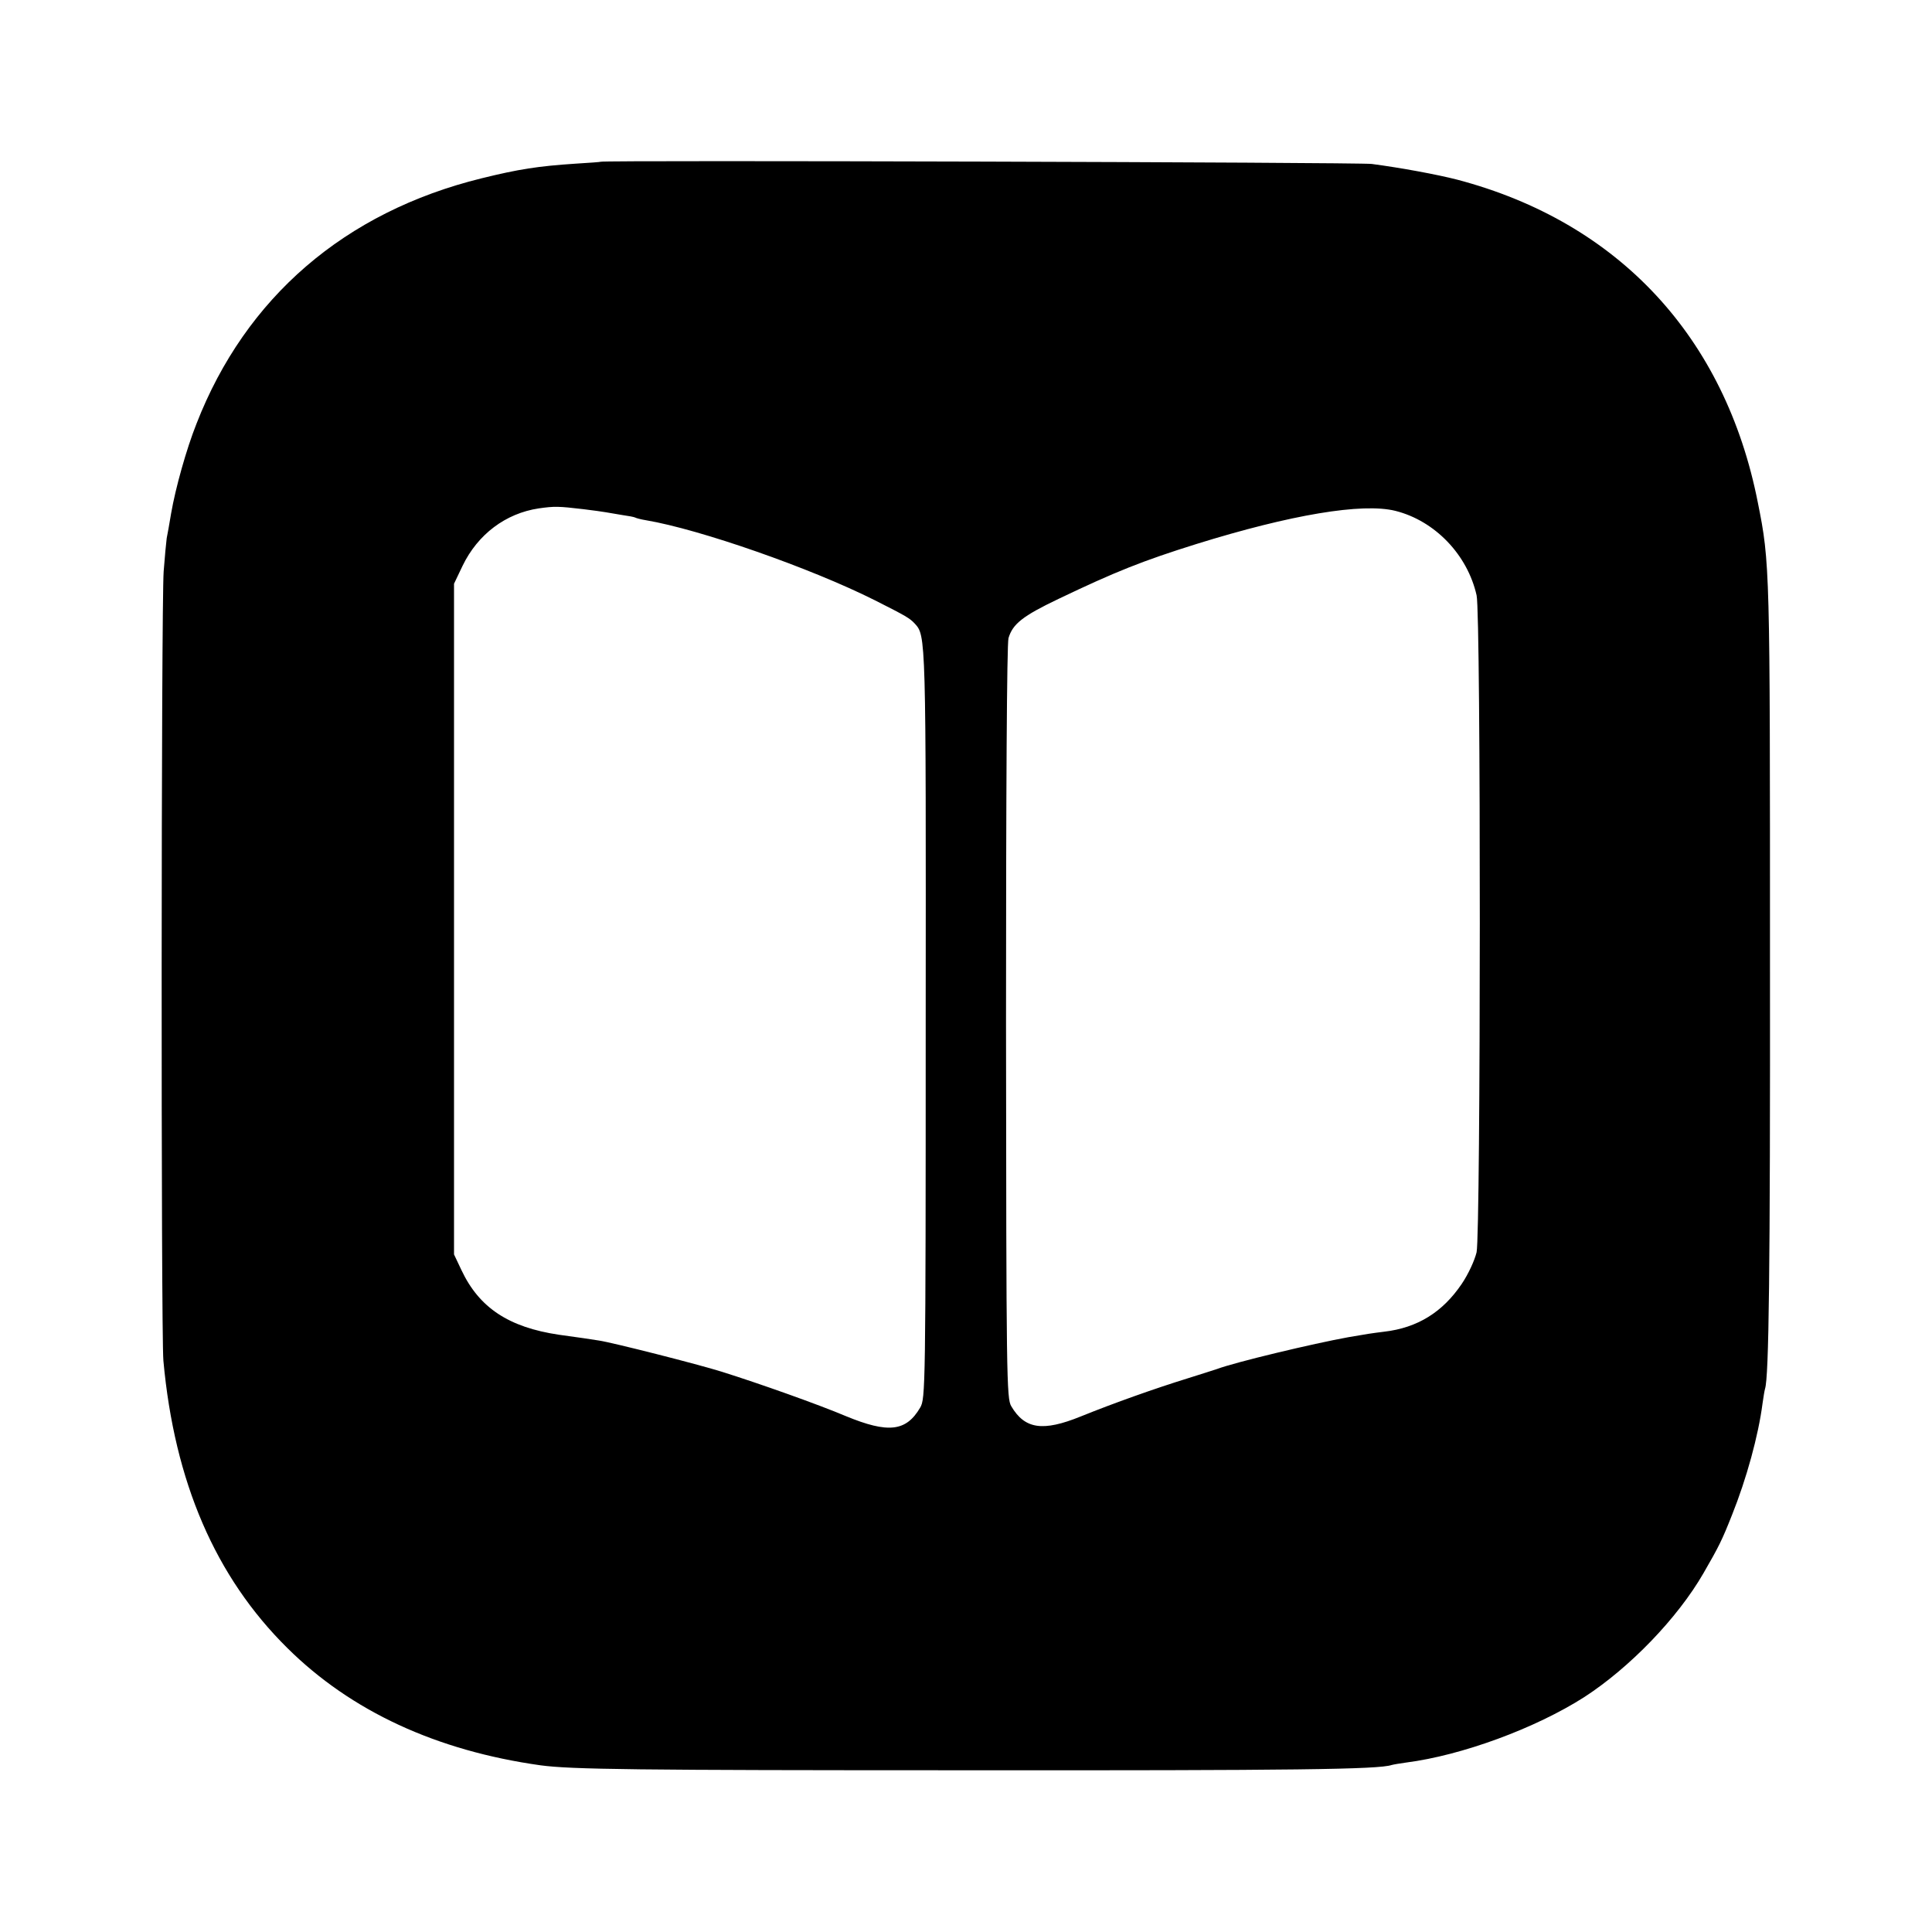
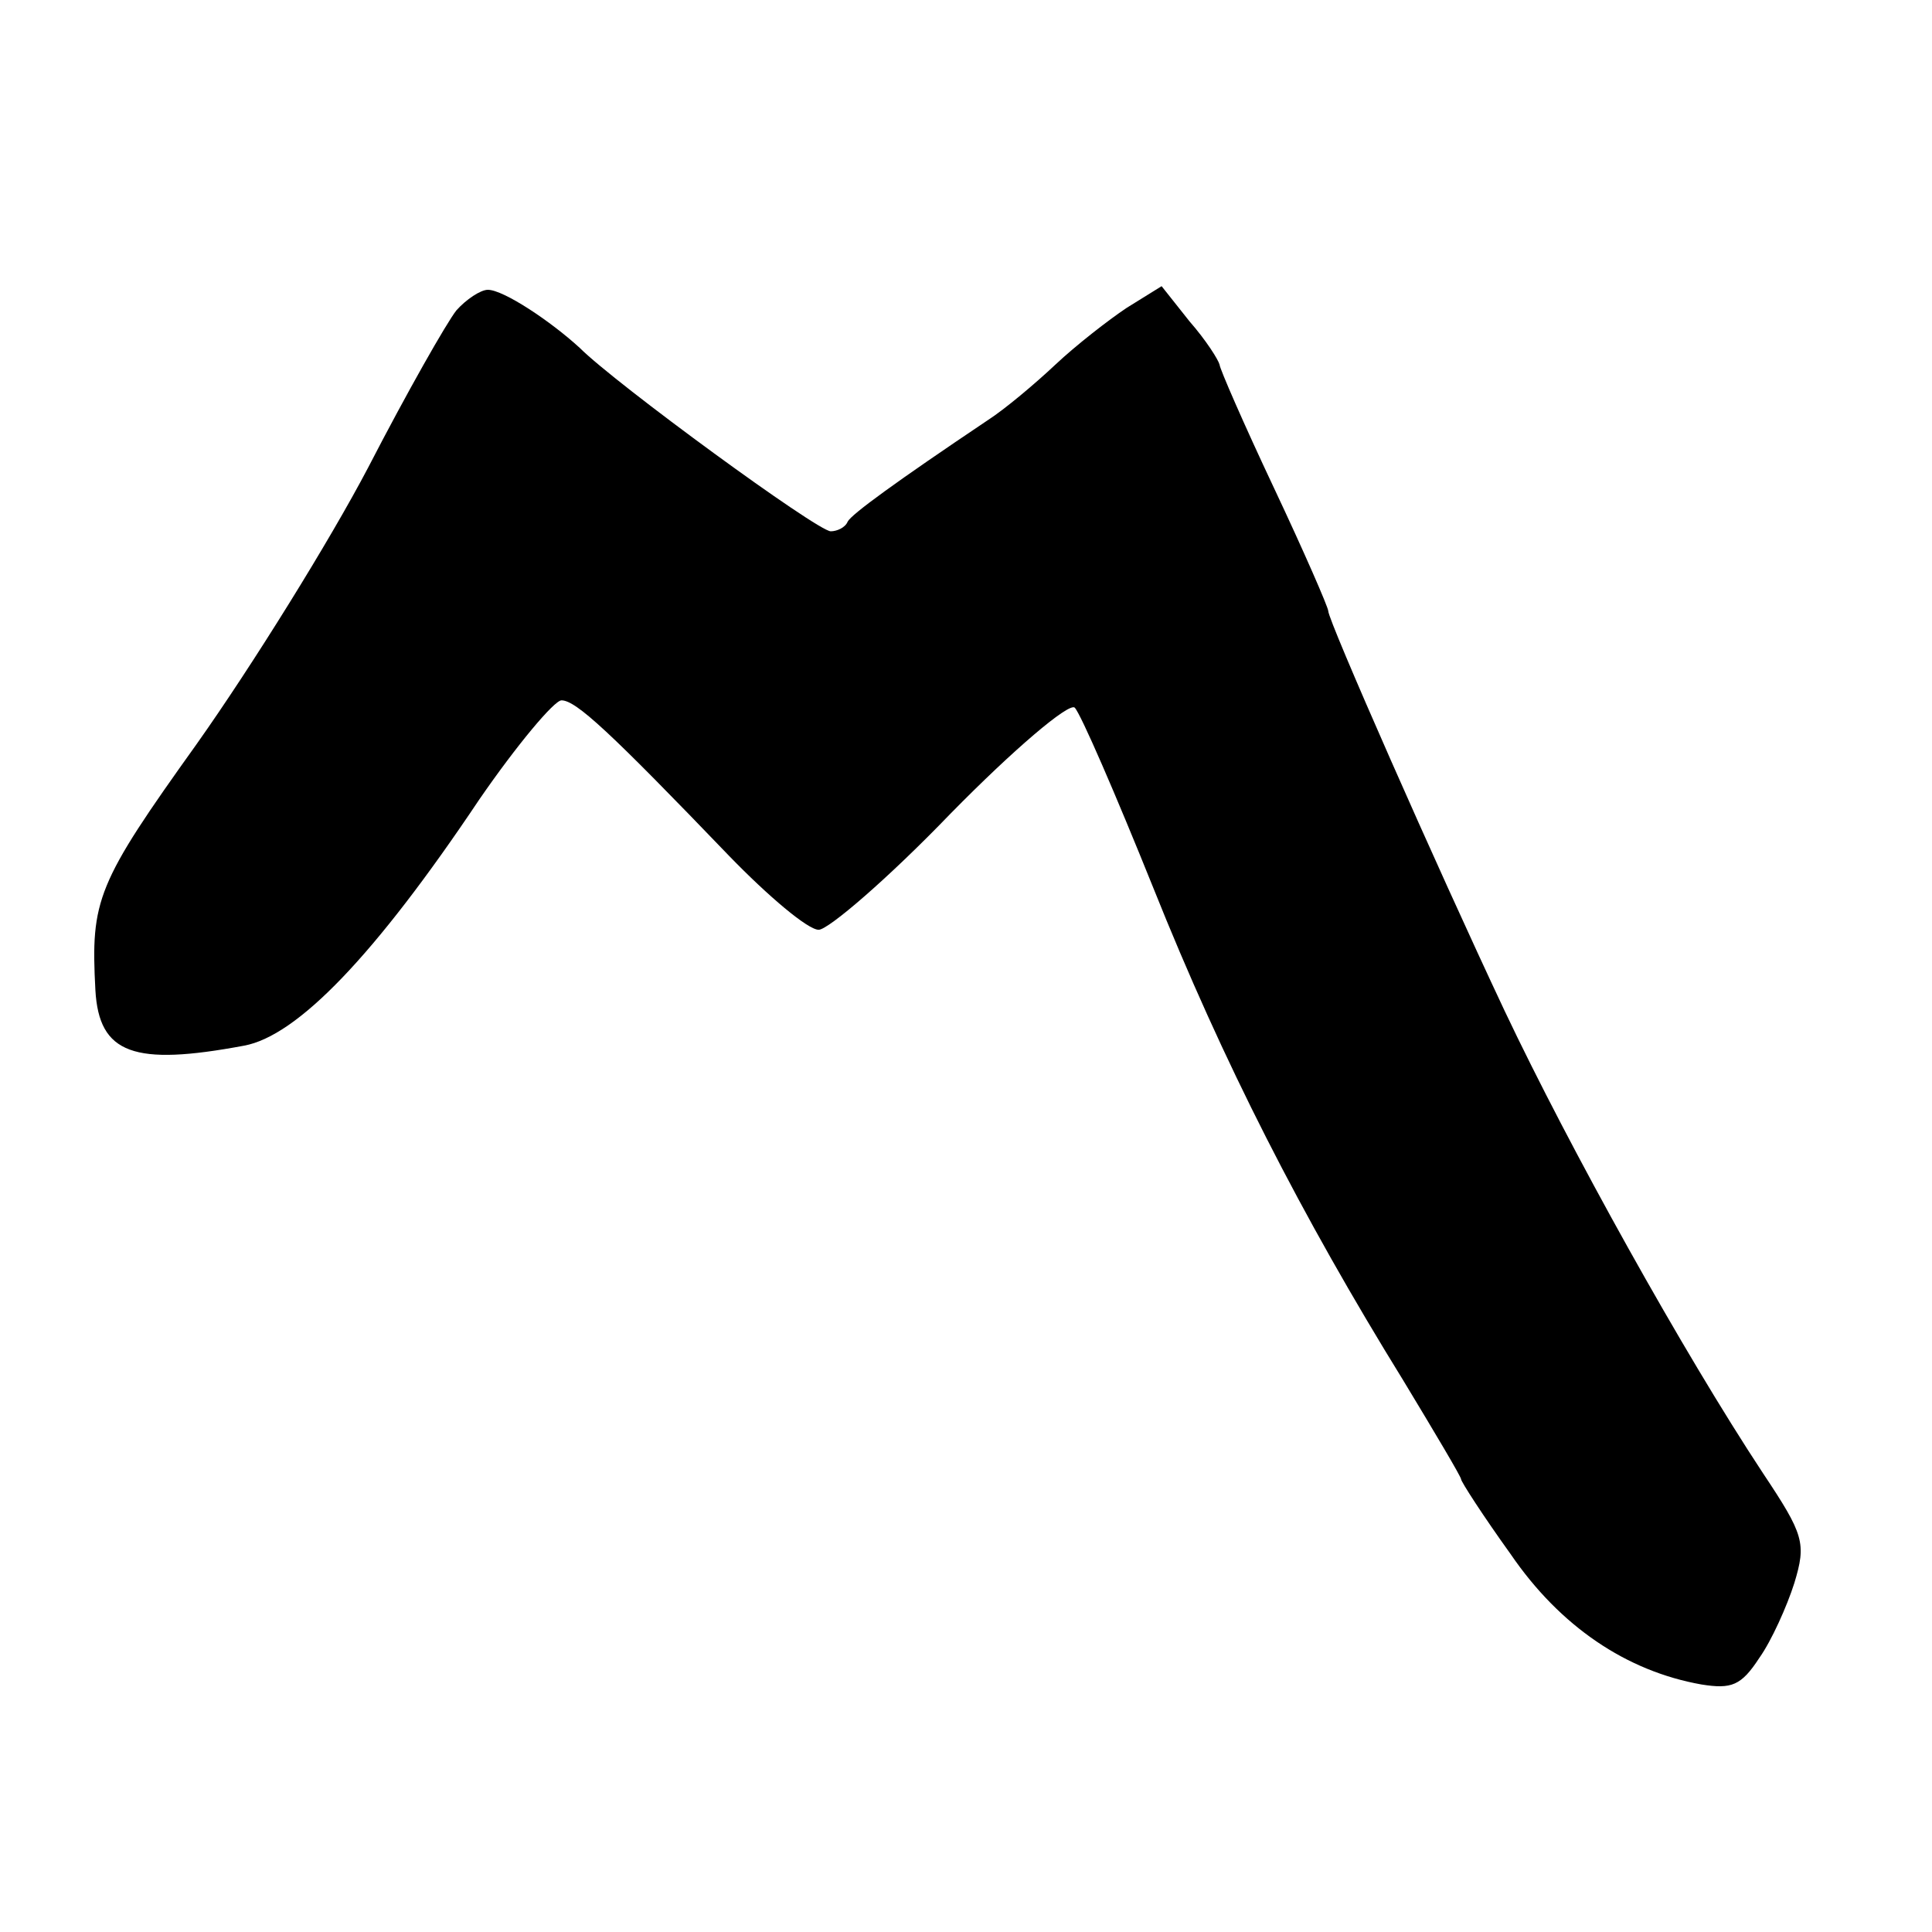
- <svg xmlns="http://www.w3.org/2000/svg" version="1.0" width="700pt" height="700pt" viewBox="0 0 700 700" preserveAspectRatio="xMidYMid meet">
-   <g transform="translate(0,700) scale(0.1,-0.1)" fill="#000000" stroke="none">
-     <path d="M2177 6414 c-1 -1 -42 -4 -92 -7 -136 -9 -206 -20 -340 -53 -496 -122 -855 -432 -1033 -889 -37 -93 -76 -233 -92 -325 -6 -36 -13 -76 -16 -90 -2 -14 -7 -68 -11 -120 -9 -119 -10 -2758 -1 -2860 40 -439 188 -783 449 -1041 231 -229 540 -372 917 -425 111 -15 342 -18 1537 -18 1196 -1 1500 3 1547 19 7 2 31 6 53 9 202 26 468 124 645 237 165 107 338 286 432 449 56 97 67 119 103 210 53 132 96 289 111 405 3 22 7 46 9 53 14 42 19 423 18 1567 0 1407 0 1425 -44 1644 -118 600 -505 1016 -1089 1170 -74 19 -204 43 -310 57 -47 6 -2786 14 -2793 8z m-62 -1259 c33 -4 69 -9 80 -11 10 -2 37 -6 59 -10 22 -3 43 -7 47 -9 3 -2 21 -7 40 -10 195 -33 596 -173 829 -290 115 -58 126 -65 144 -84 41 -45 41 -36 40 -1447 0 -1330 -1 -1361 -20 -1394 -51 -87 -116 -94 -269 -31 -99 42 -316 119 -450 161 -86 27 -397 106 -445 113 -19 3 -84 13 -145 21 -182 27 -289 98 -353 234 l-27 57 0 1215 0 1215 31 65 c55 114 156 190 276 208 57 8 70 8 163 -3z m2941 -6 c143 -36 261 -159 294 -306 16 -68 15 -2308 0 -2380 -7 -29 -29 -78 -54 -115 -69 -102 -160 -159 -281 -173 -48 -6 -61 -8 -130 -20 -127 -23 -408 -90 -475 -115 -14 -5 -63 -20 -110 -35 -113 -35 -263 -88 -384 -137 -138 -56 -203 -46 -252 37 -17 28 -18 102 -19 1390 0 831 3 1373 9 1393 15 51 51 80 181 142 207 99 305 138 500 199 341 106 601 150 721 120z" />
+ <svg xmlns="http://www.w3.org/2000/svg" version="1.0" width="160pt" height="160pt" viewBox="0 0 160 160" preserveAspectRatio="xMidYMid meet">
+   <g transform="translate(0,160) scale(0.1,-0.1)" fill="#000000" stroke="none">
+     <path d="M378 1343 c-8 -10 -41 -68 -73 -130 -32 -61 -96 -164 -142 -229 -83 -116 -88 -129 -84 -204 3 -53 32 -63 123 -46 44 8 108 74 195 204 31 45 62 82 68 82 12 0 40 -26 139 -129 32 -33 65 -61 74 -61 8 0 58 43 109 96 53 54 98 92 103 88 5 -5 34 -72 65 -149 58 -145 123 -272 207 -408 26 -43 48 -80 48 -82 0 -2 18 -30 41 -62 41 -60 96 -97 158 -108 25 -4 33 -1 48 22 10 14 23 43 29 62 10 33 8 40 -26 91 -66 100 -160 269 -214 383 -57 121 -146 323 -146 331 0 3 -20 49 -45 102 -25 53 -45 99 -45 102 -1 4 -11 20 -25 36 l-23 29 -29 -18 c-15 -10 -42 -31 -59 -47 -17 -16 -42 -37 -56 -46 -76 -51 -113 -78 -116 -84 -2 -5 -9 -8 -14 -8 -11 0 -178 122 -208 152 -24 22 -63 48 -76 48 -6 0 -18 -8 -26 -17z" />
  </g>
</svg>
